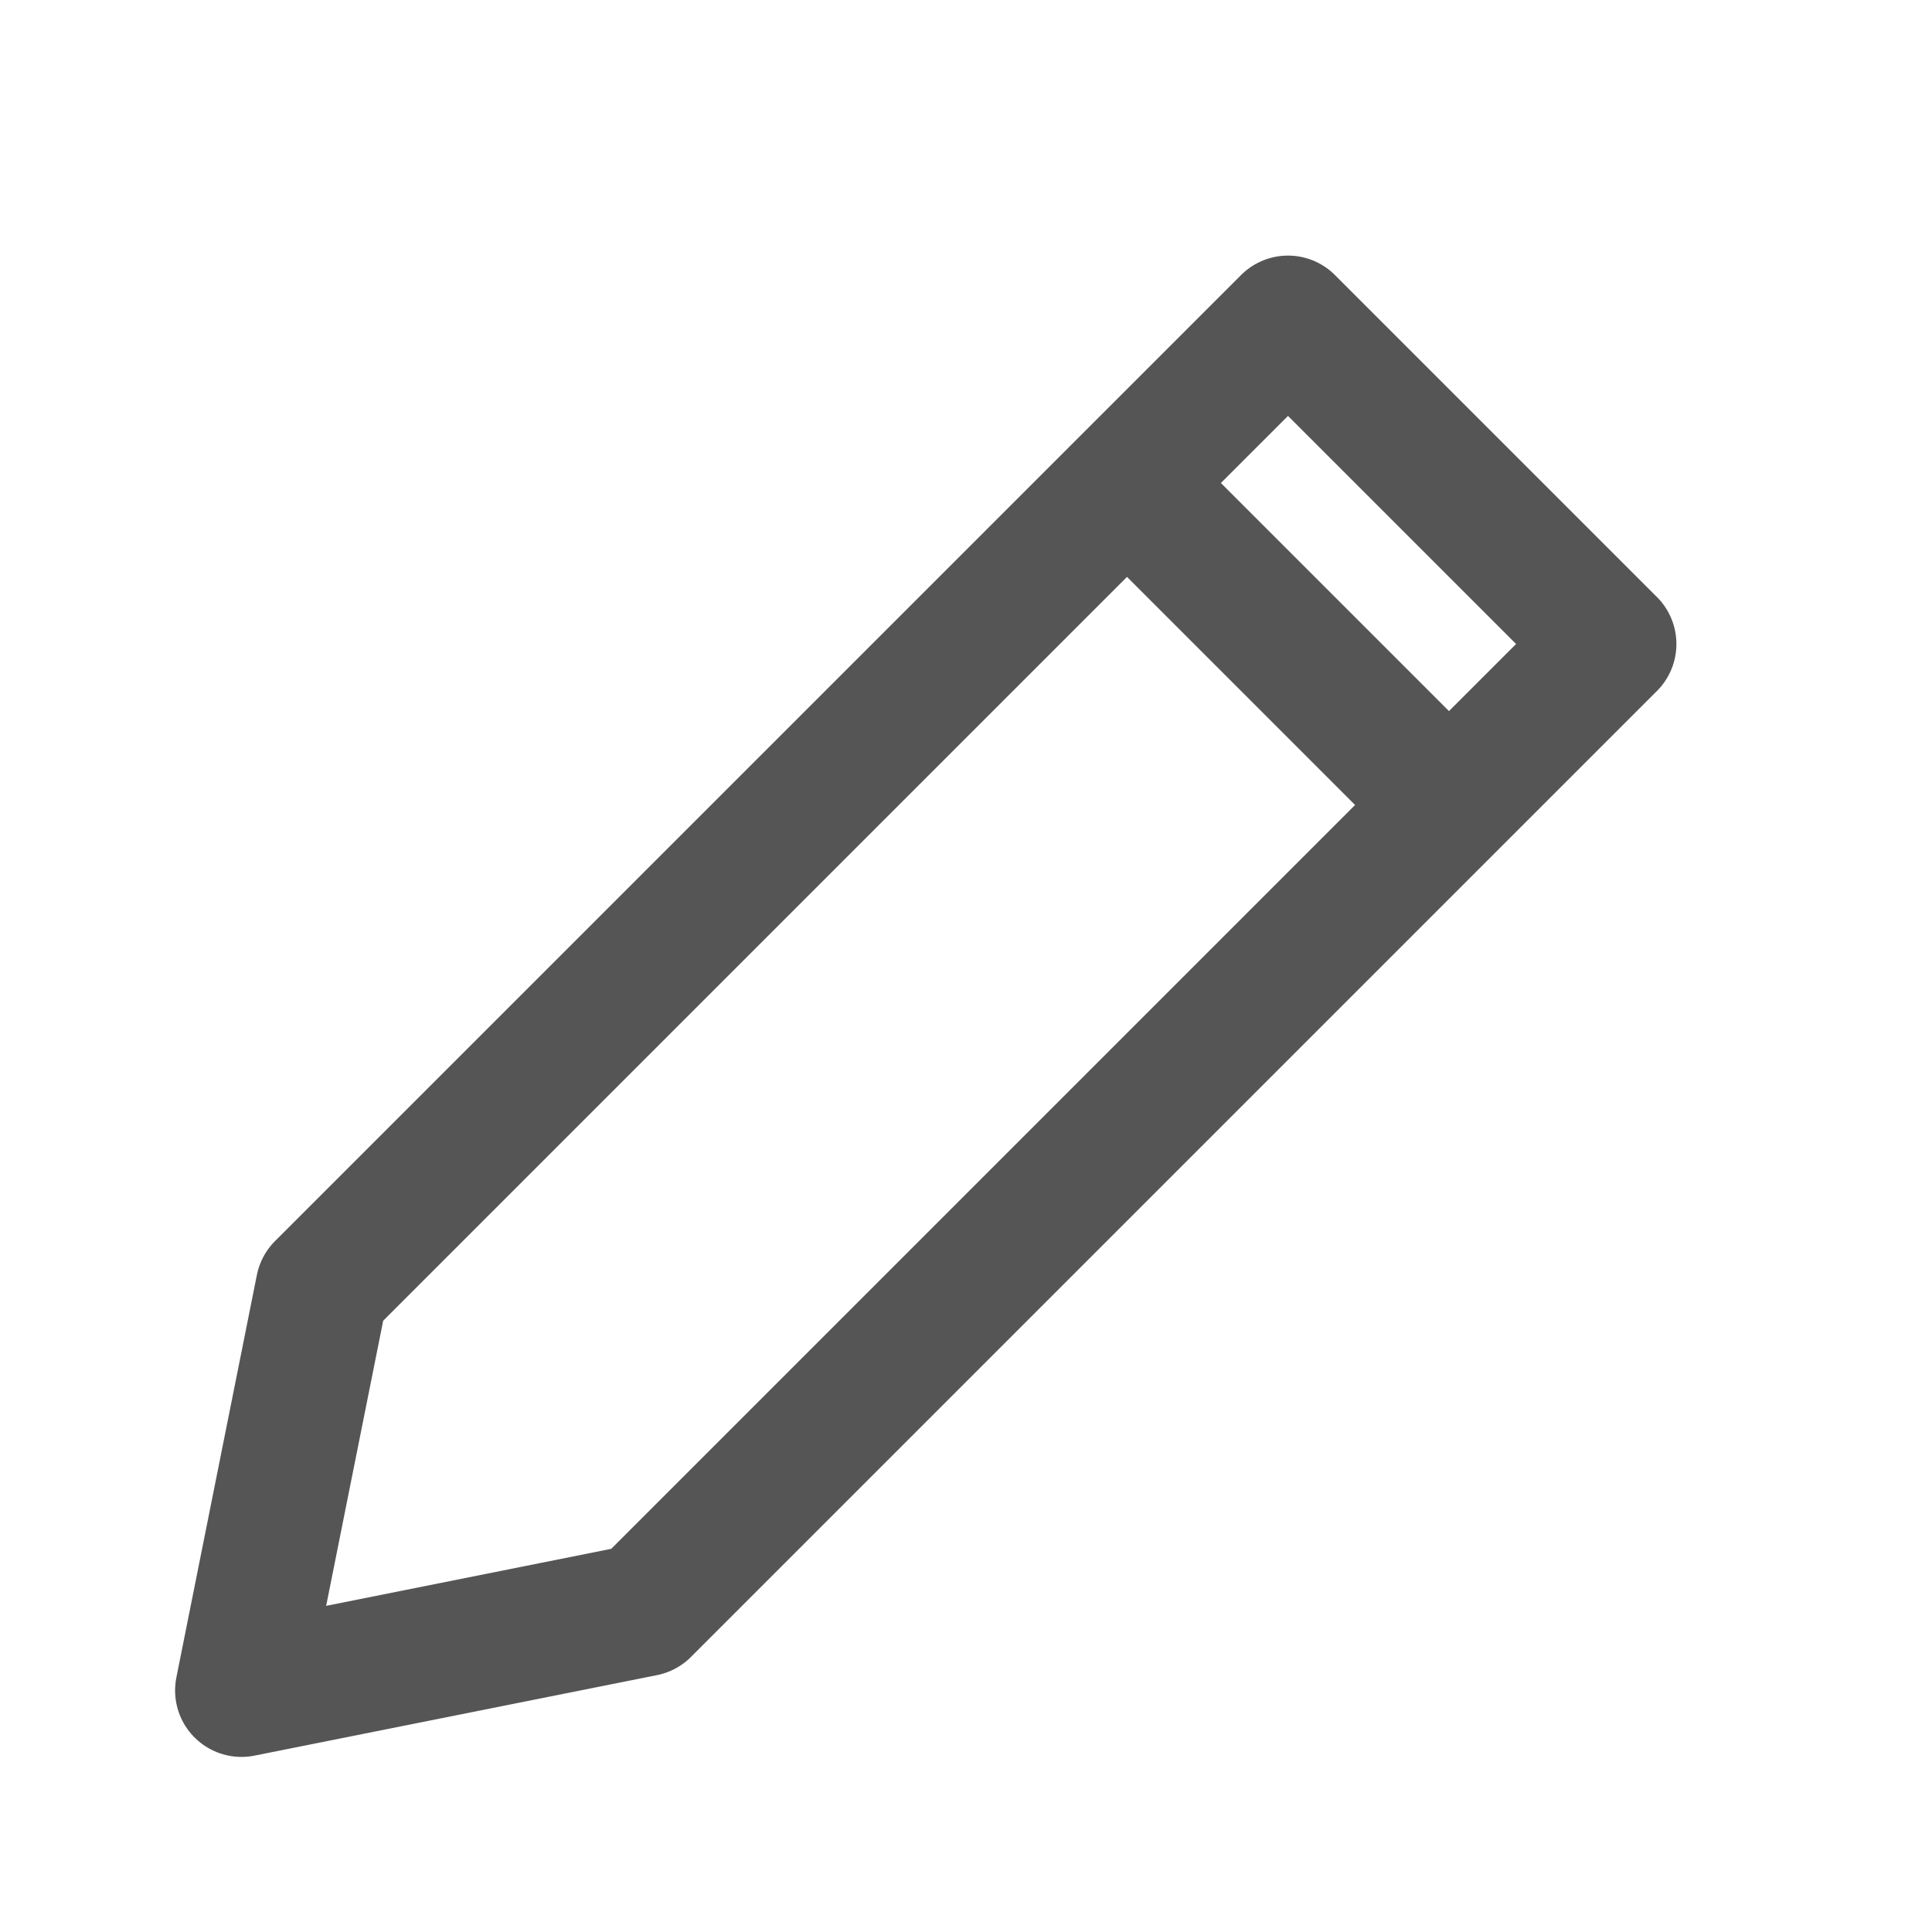
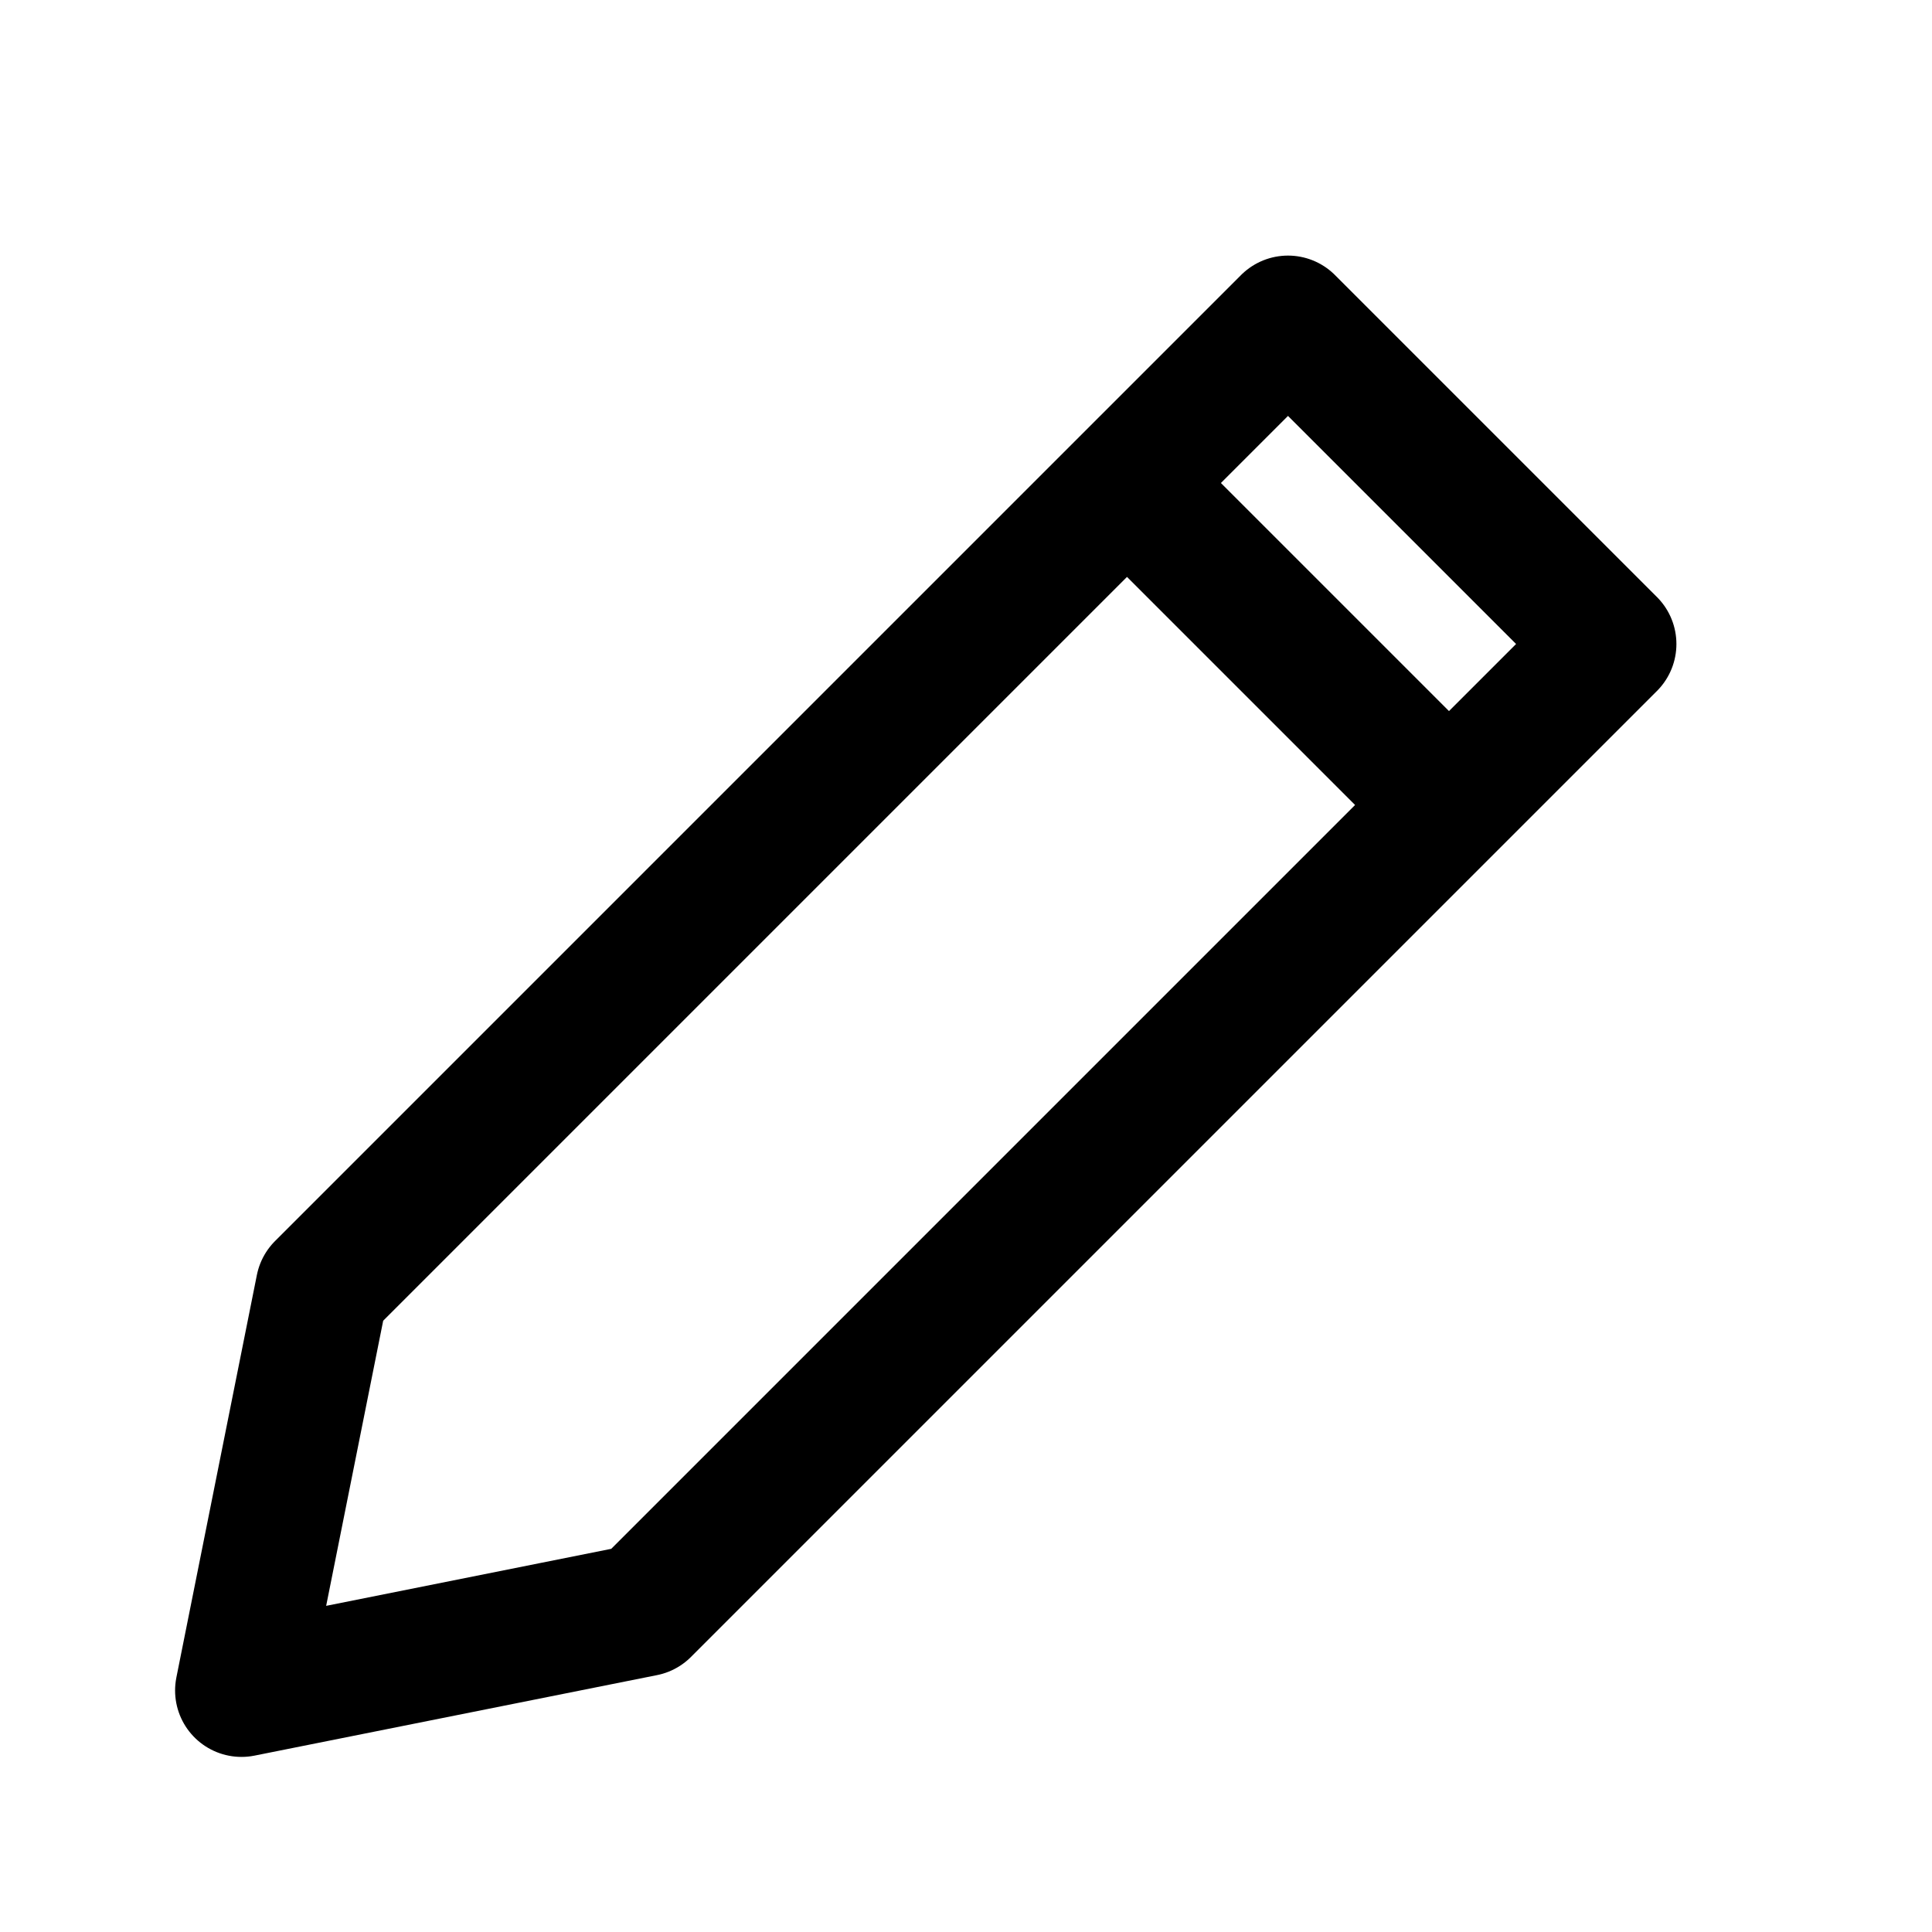
- <svg xmlns="http://www.w3.org/2000/svg" width="24" height="24" viewBox="0 0 24 24">
-   <path d="M4,16L16,4L20,8L8,20L3,21ZM14,6L18,10" fill="none" stroke="#555555" stroke-width="1.65" stroke-linecap="round" stroke-linejoin="round" />
+ <svg xmlns="http://www.w3.org/2000/svg" width="24" height="24" viewBox="0 0 24 24" style="color-scheme: light dark; color: CanvasText">
+   <path d="M4,16L16,4L20,8L8,20L3,21ZM14,6L18,10" fill="none" stroke="currentColor" stroke-width="1.65" stroke-linecap="round" stroke-linejoin="round" />
</svg>
